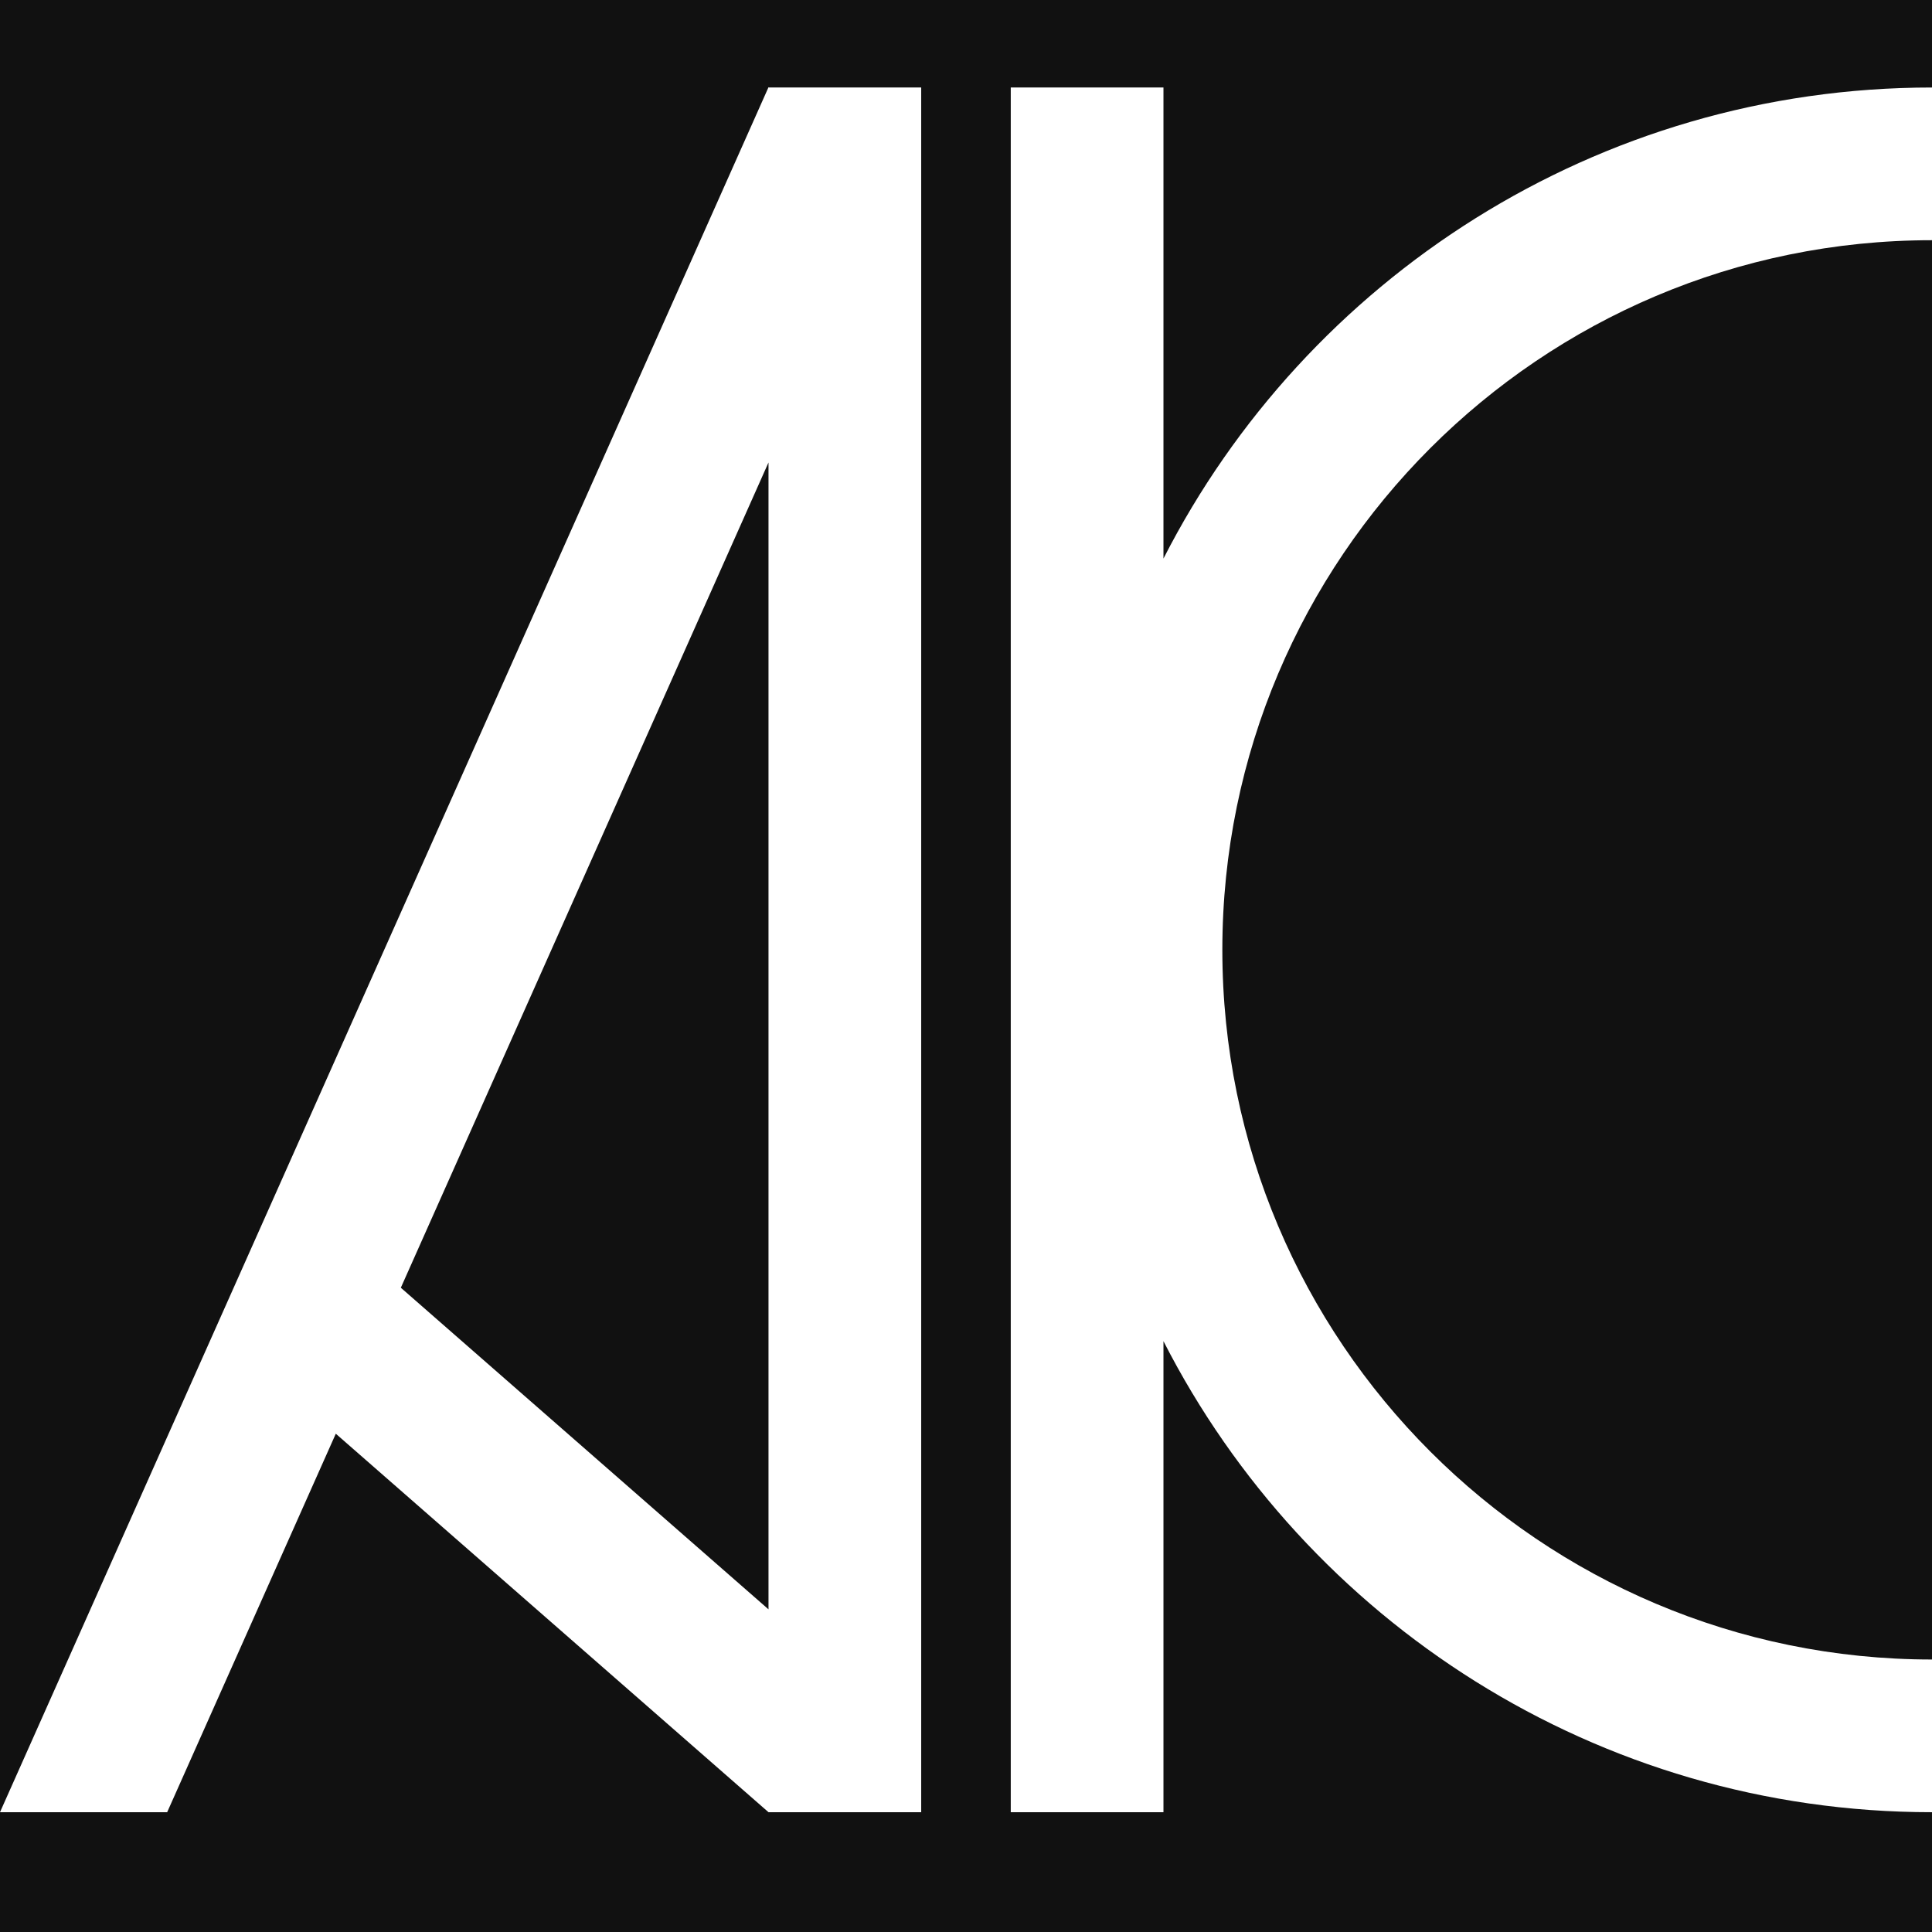
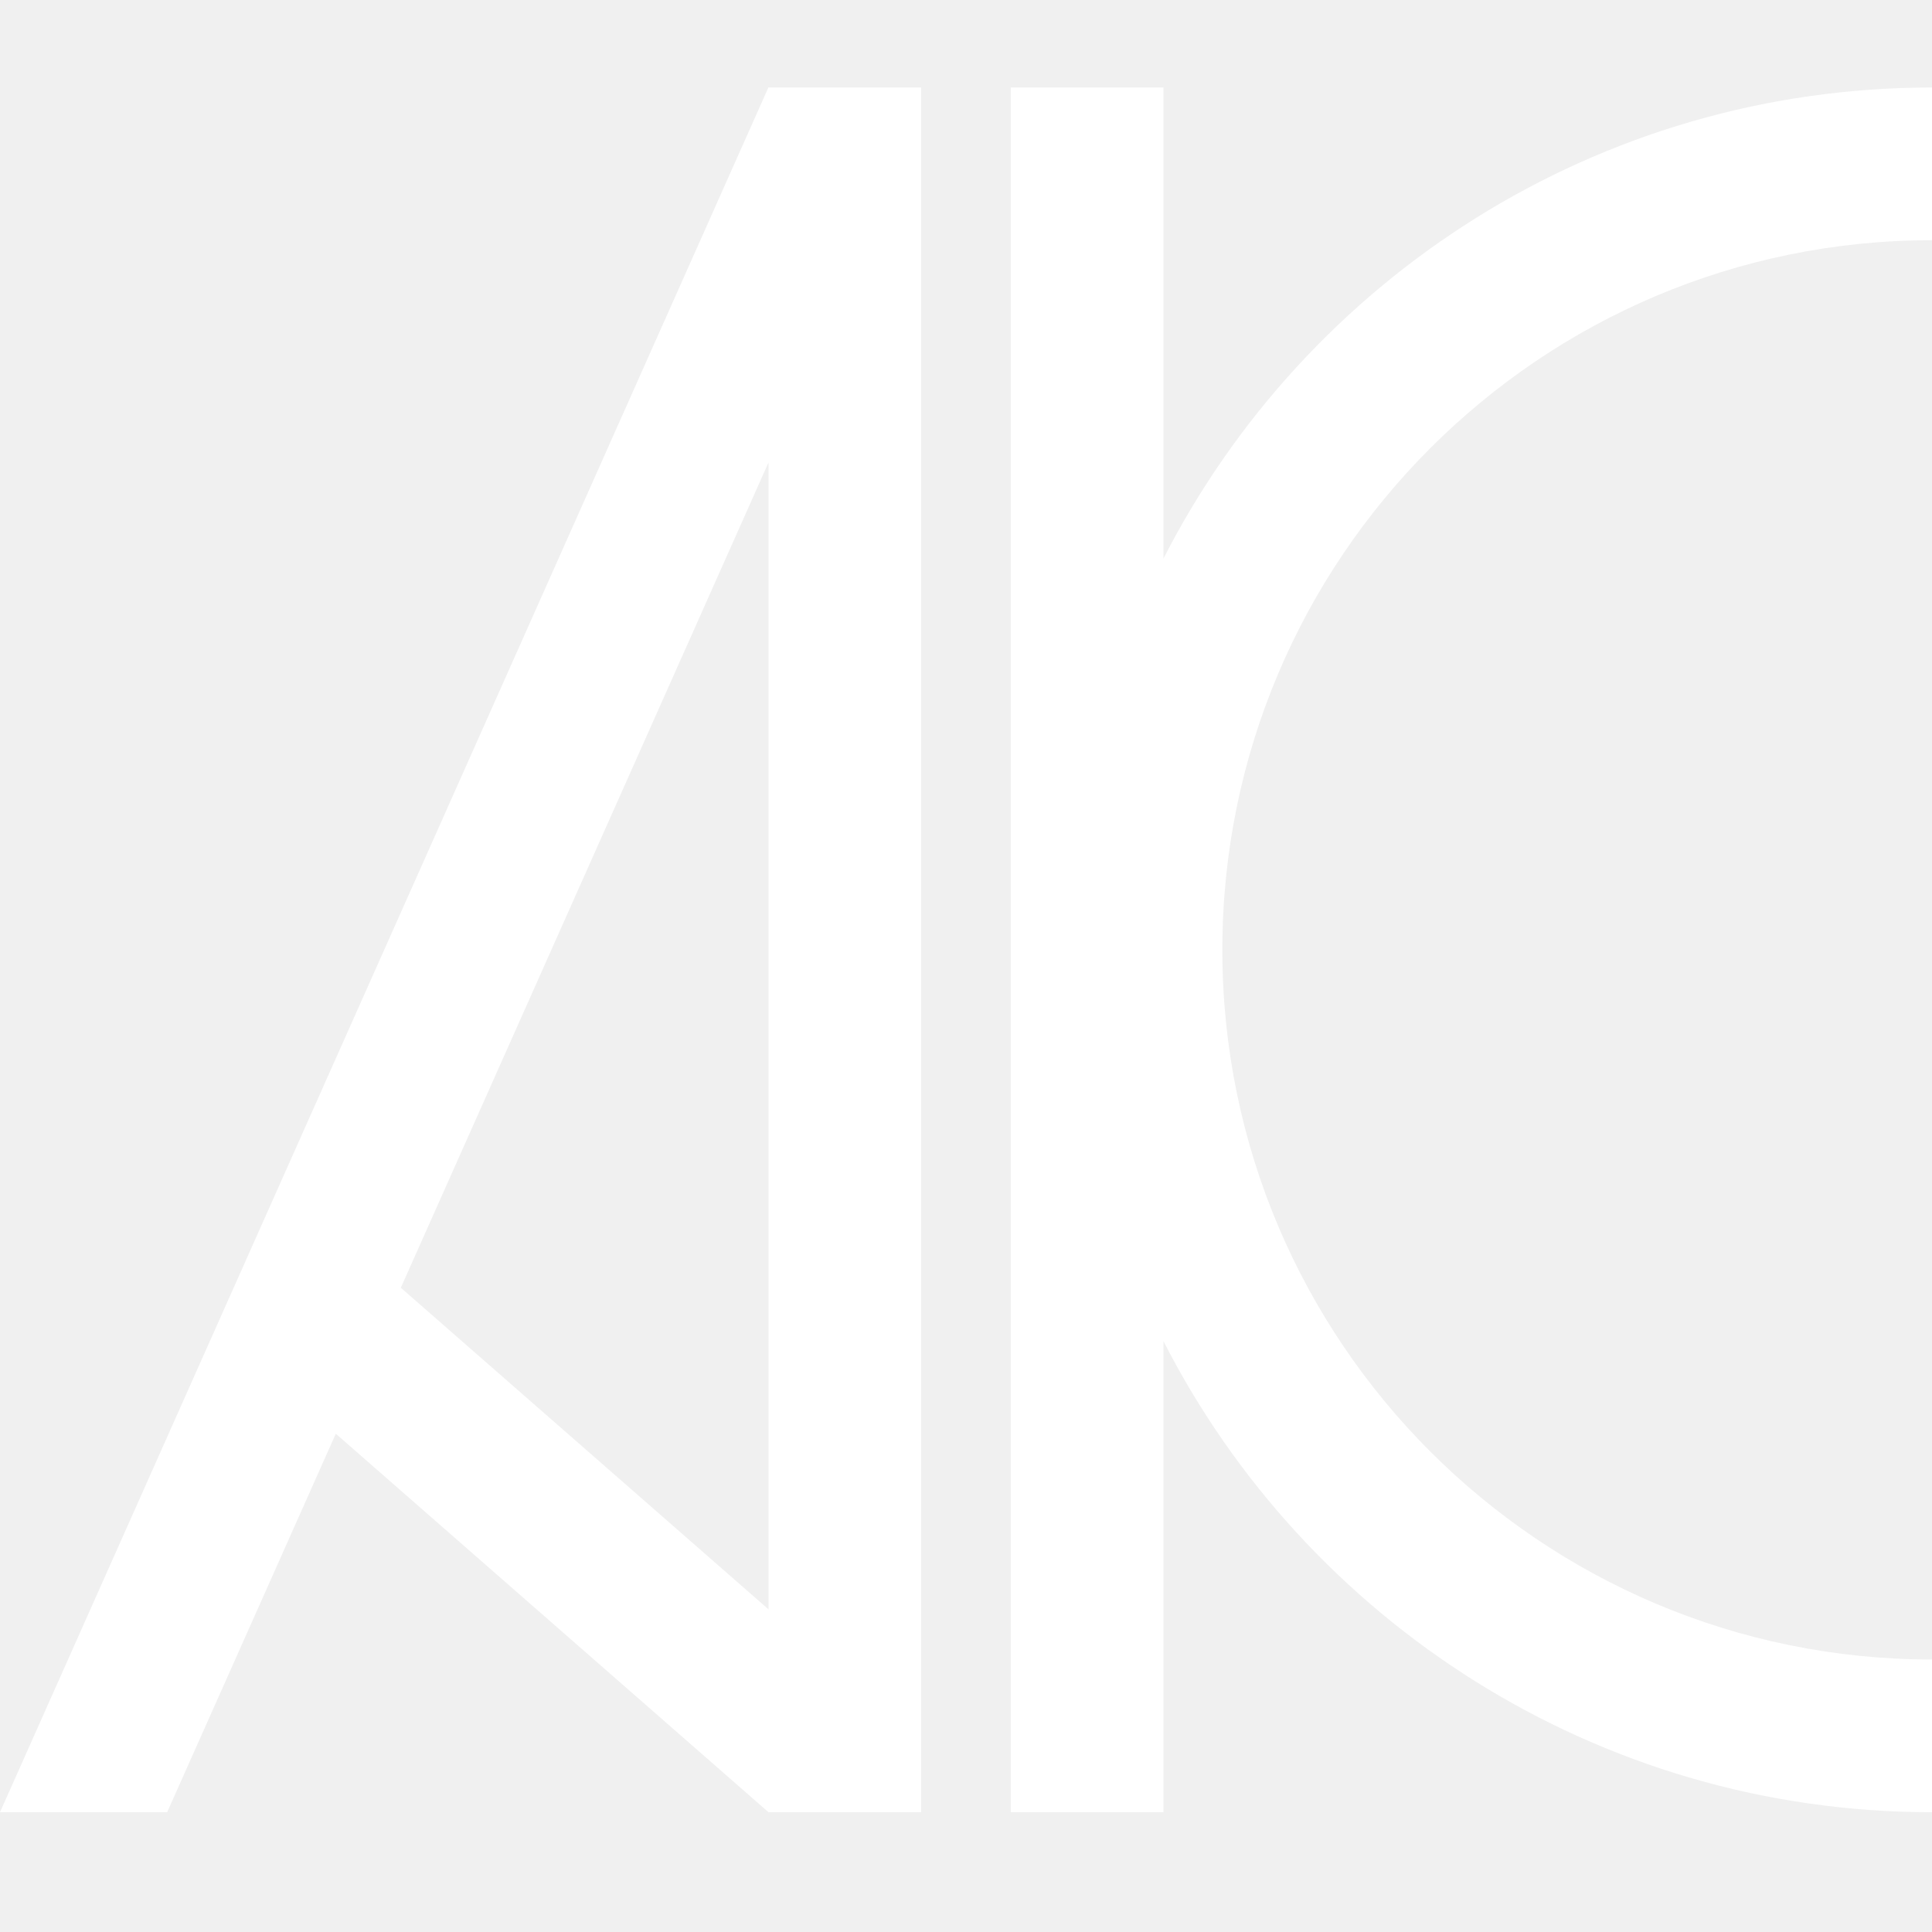
<svg xmlns="http://www.w3.org/2000/svg" width="1080" height="1080" viewBox="0 0 1080 1080">
-   <rect width="1080" height="1080" fill="#111" />
  <g transform="matrix(2.391379 0 0 2.391379 -810.0768 -786.1564)" fill="#fff">
    <g transform="translate(-48.13864 -28.94476)">
      <path d="M465.383 692.834 425.965 781.31h-39.078l179.644-403.222.13.058h35.565V781.31h-35.695l-101.148-88.476Zm101.148-227.035-85.945 192.91 85.945 75.178V465.799Z" />
    </g>
    <g transform="translate(-48.13864 -28.94476)">
      <path d="M658.857 488.259c33.36-65.335 101.319-110.113 179.653-110.113v35.695c-91.556 0-165.888 74.331-165.888 165.887s74.332 165.888 165.888 165.888v35.694c-78.334 0-146.293-44.778-179.653-110.112V781.31h-35.695V378.146h35.695v110.113Z" />
    </g>
  </g>
</svg>
